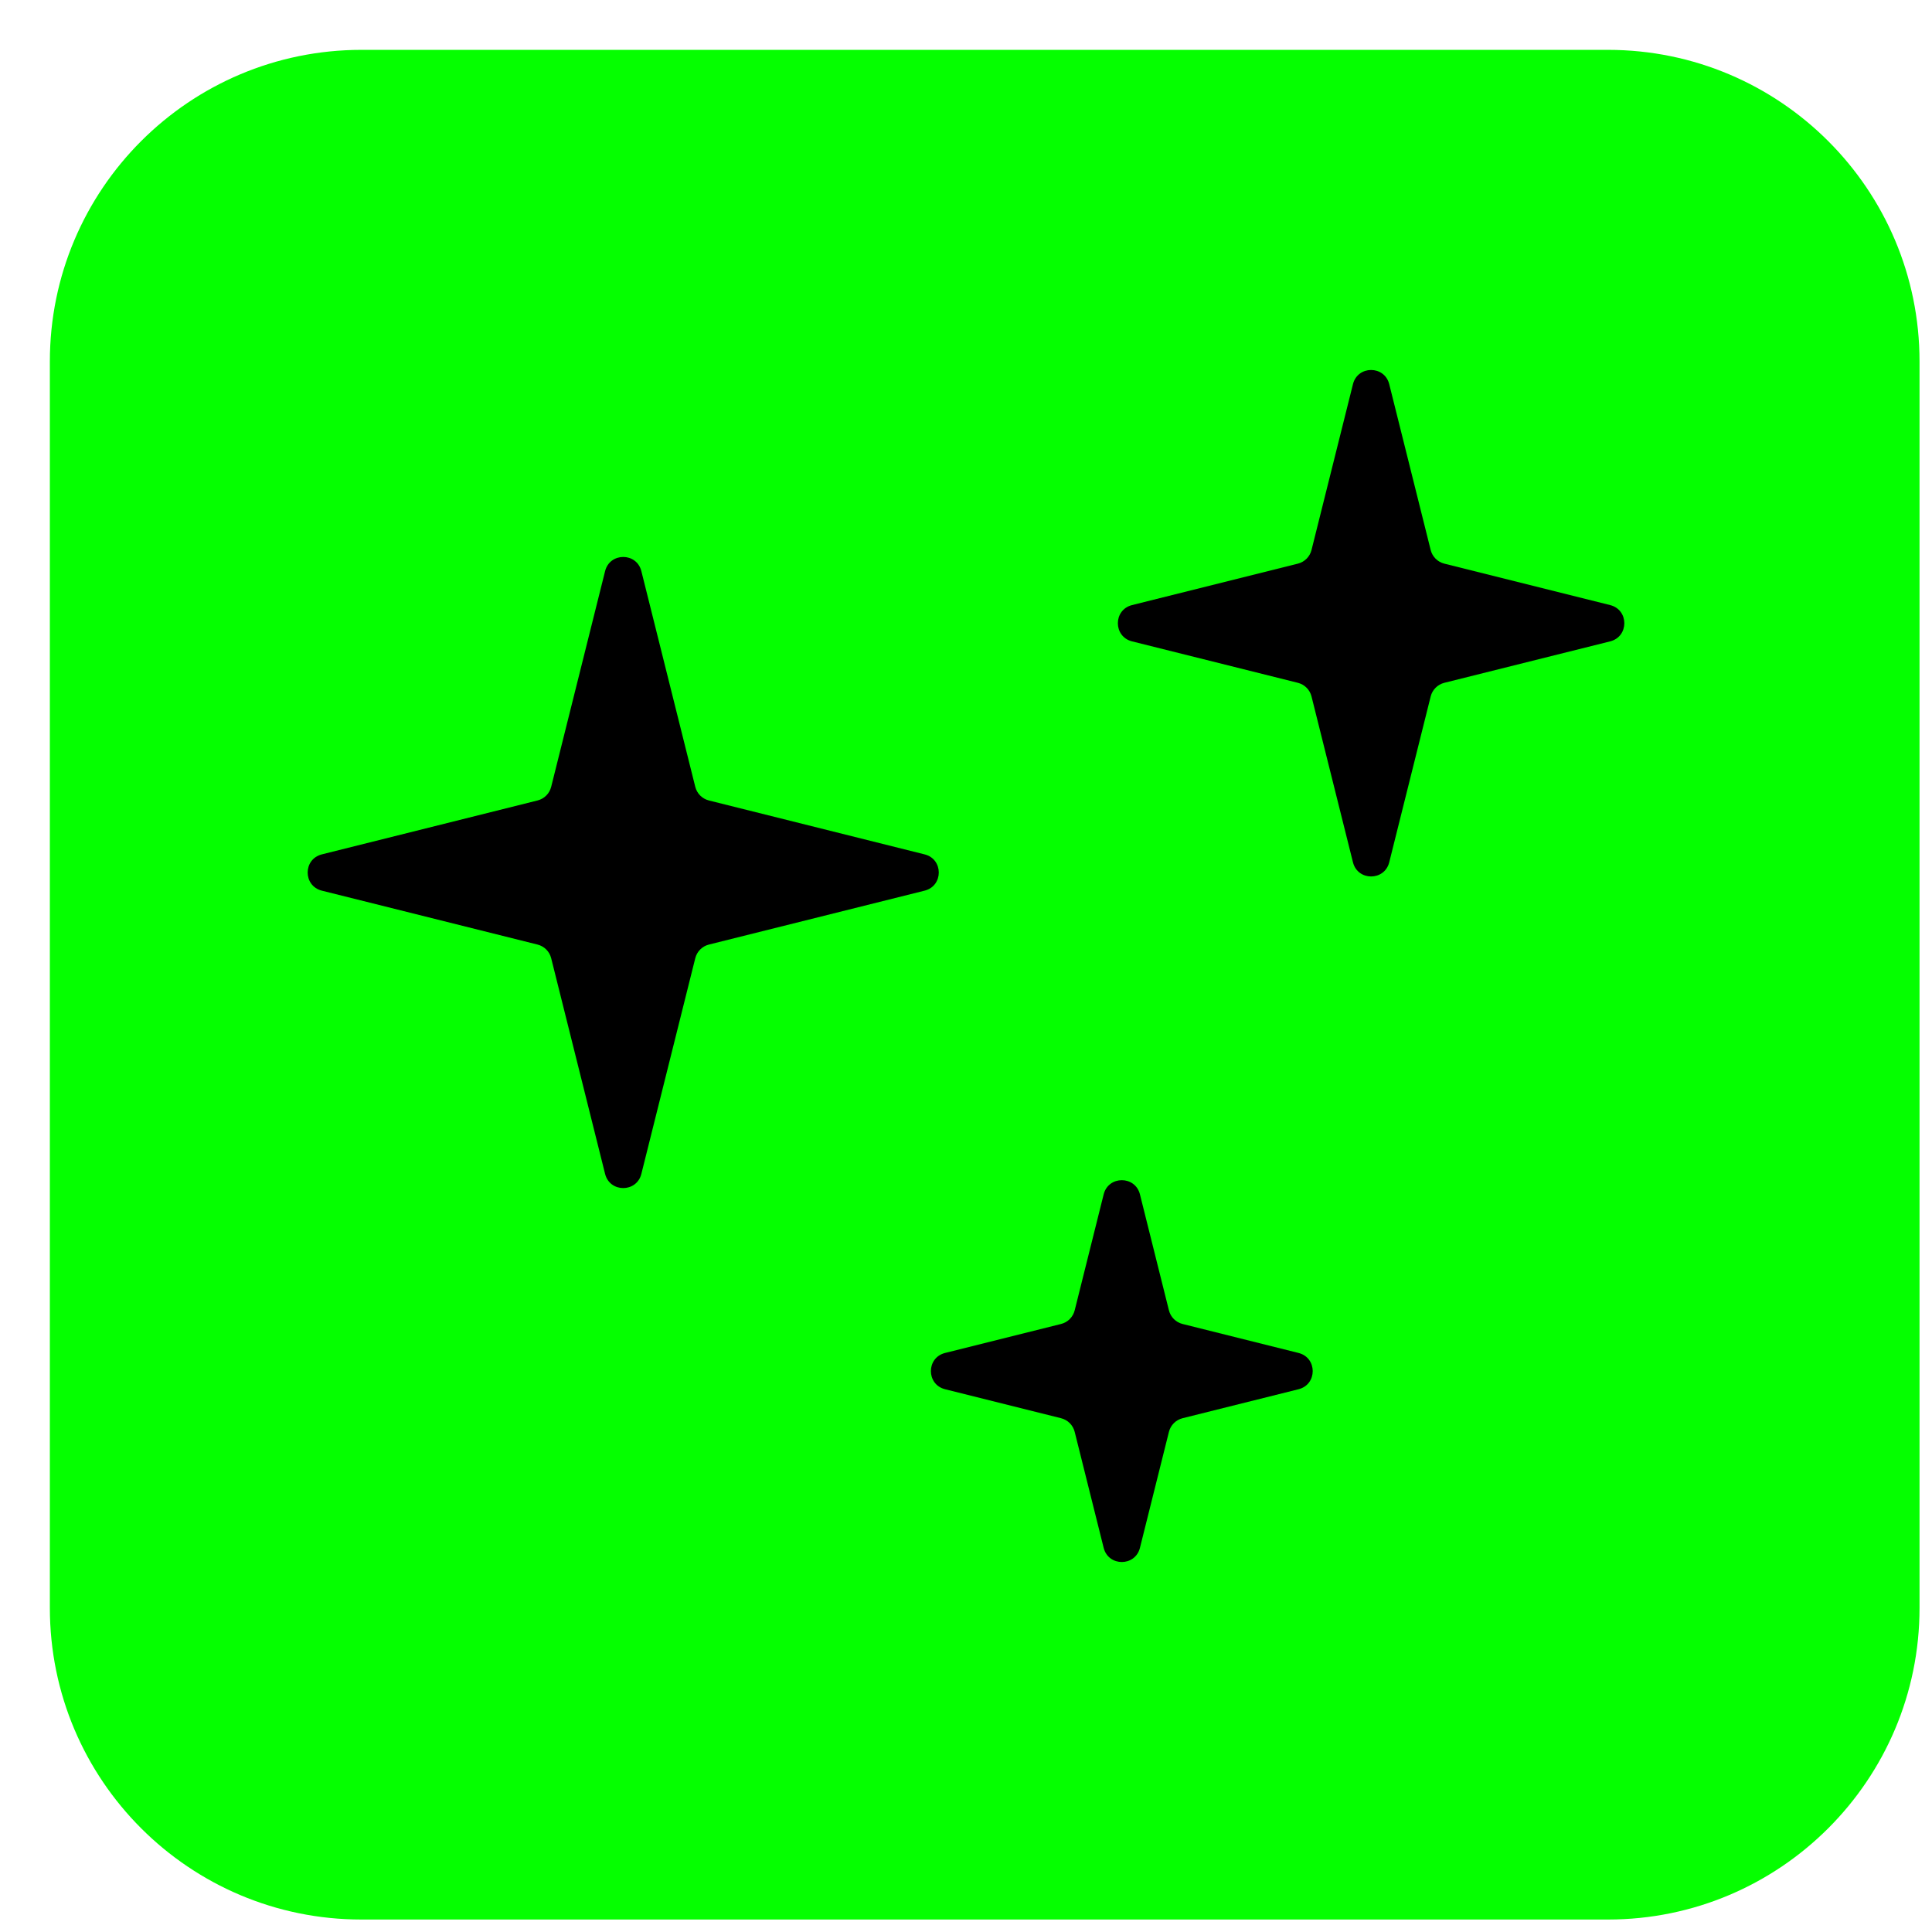
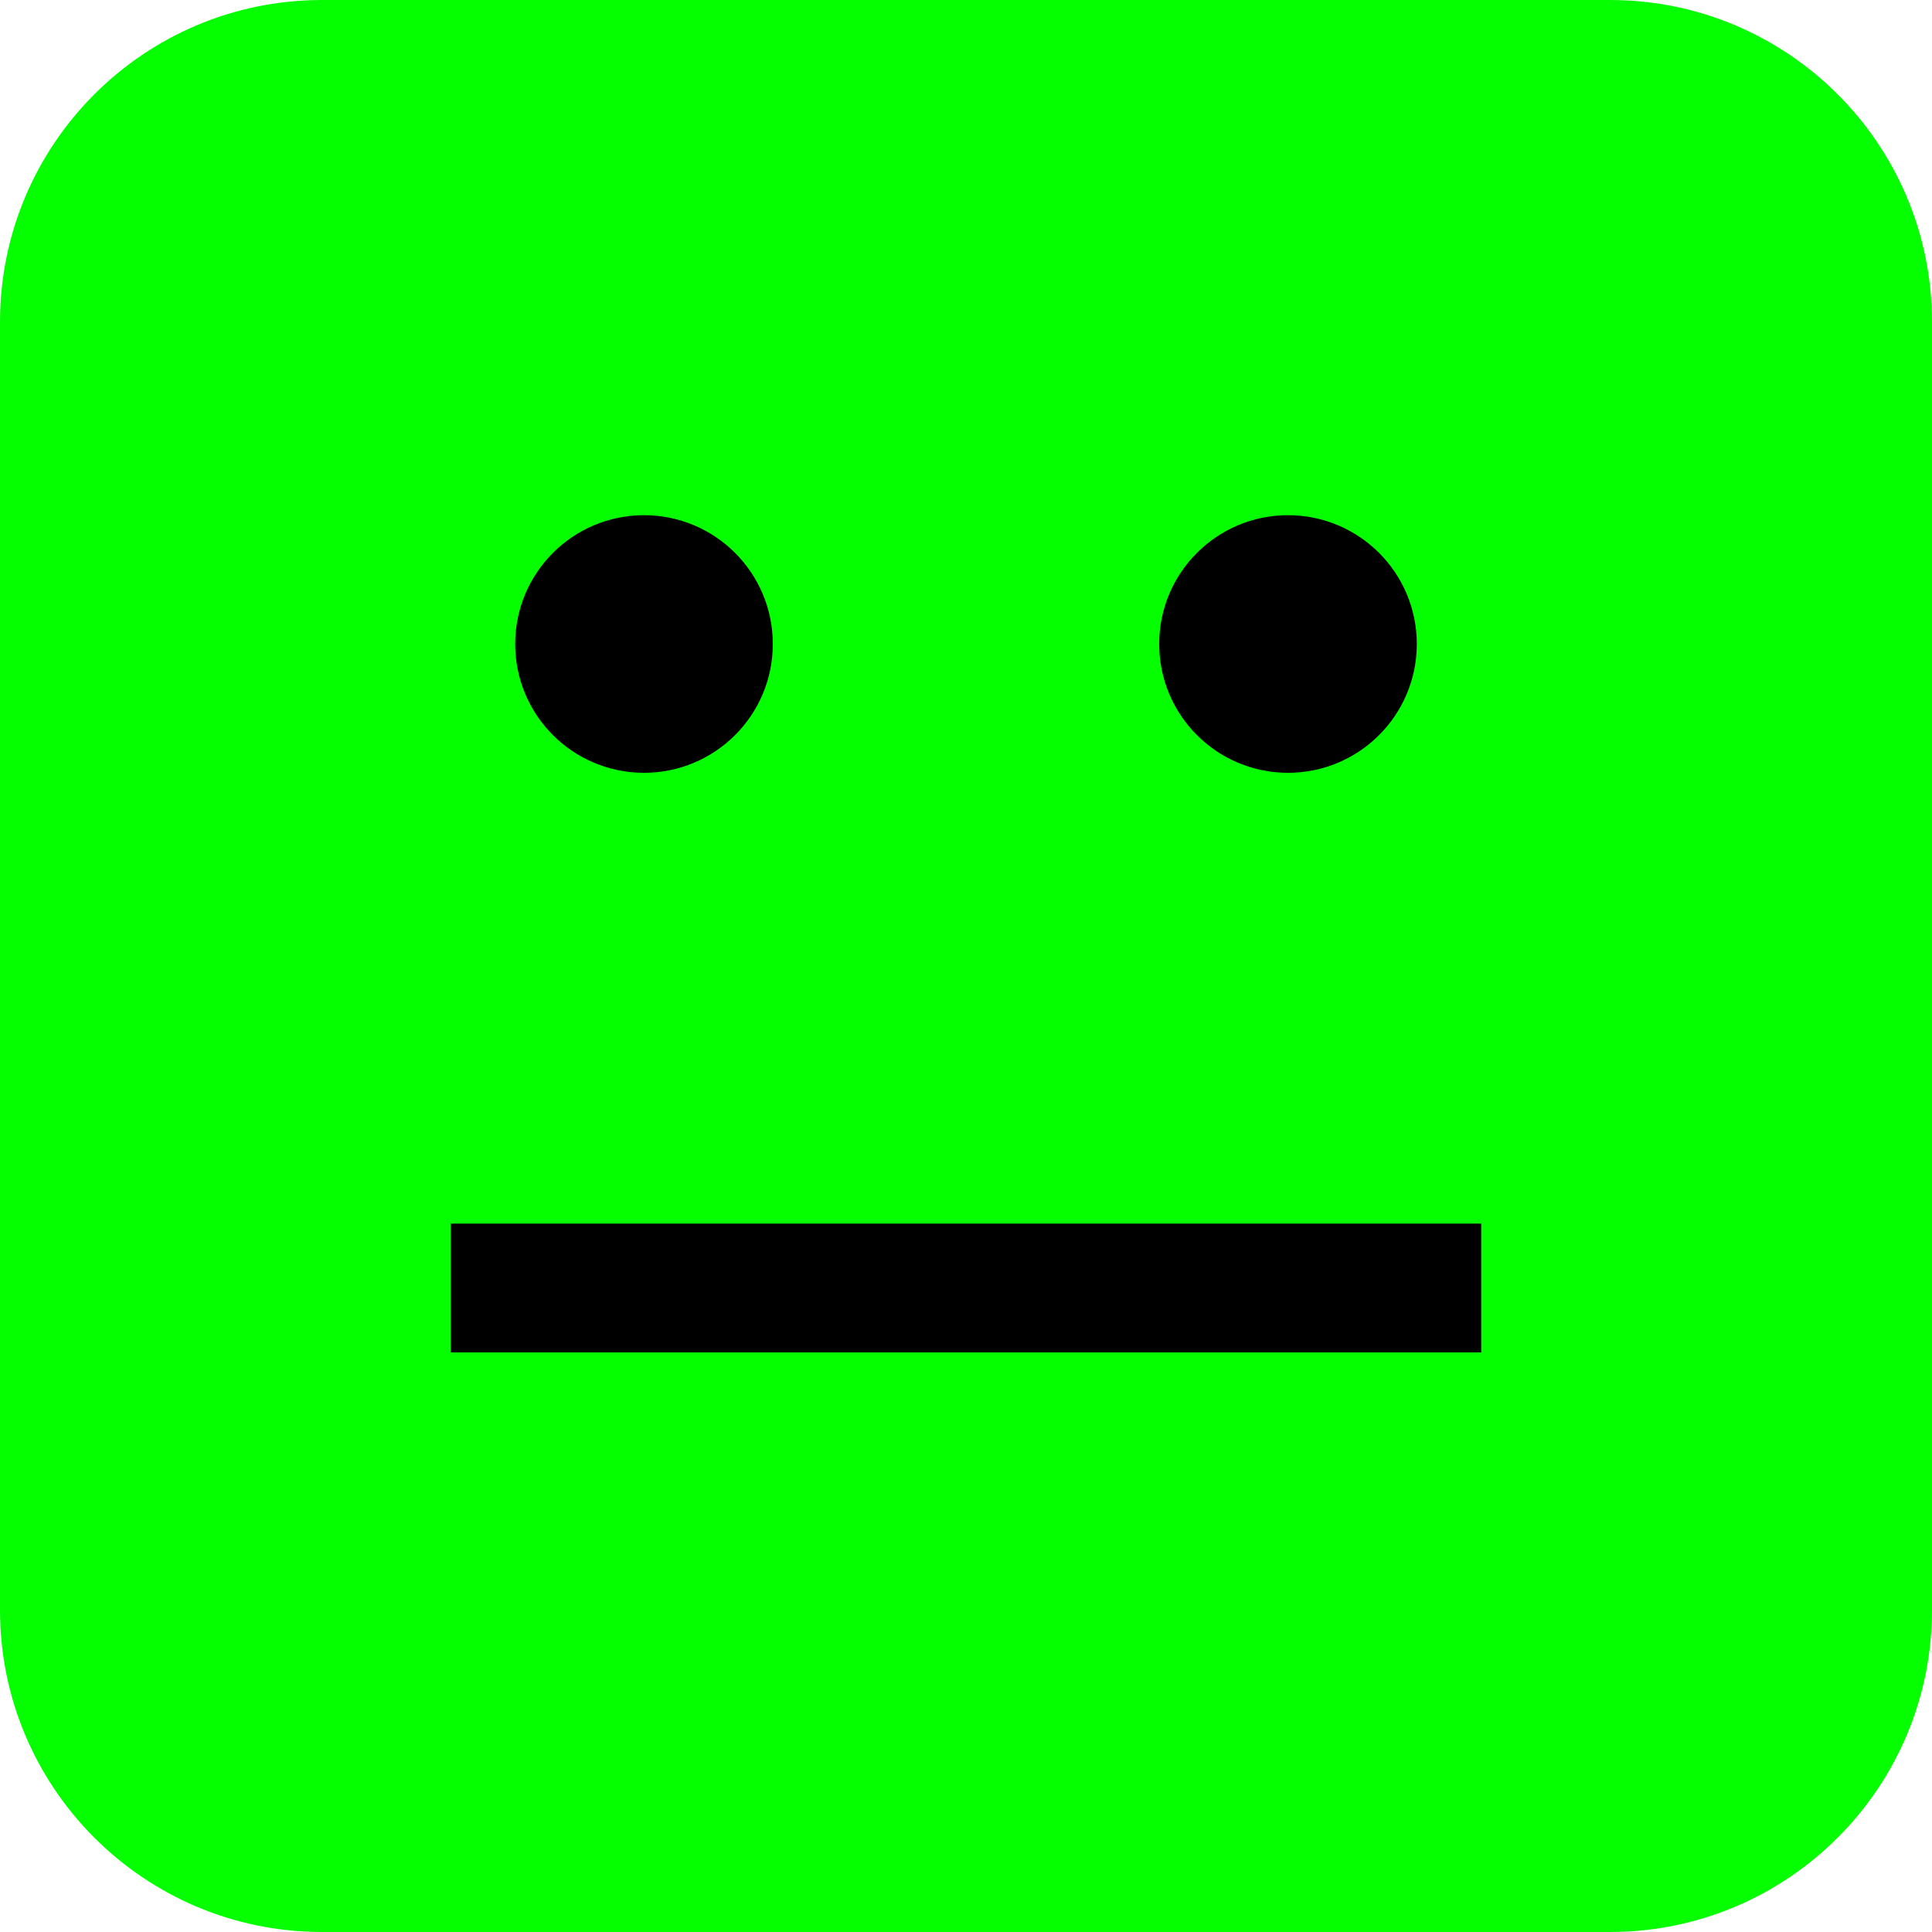
- <svg xmlns="http://www.w3.org/2000/svg" width="31" height="31" viewBox="0 0 31 31" fill="none">
-   <path d="M25.8 0.8H5.8C3.038 0.8 0.8 3.039 0.8 5.8V25.8C0.8 28.561 3.038 30.8 5.8 30.8H25.8C28.561 30.8 30.8 28.561 30.8 25.8V5.8C30.8 3.039 28.561 0.8 25.8 0.8Z" fill="#05FF00" />
-   <path d="M20.825 9.044L18.164 9.709C17.861 9.785 17.861 10.215 18.164 10.291L20.825 10.956C20.933 10.983 21.017 11.067 21.044 11.175L21.709 13.836C21.785 14.139 22.215 14.139 22.291 13.836L22.956 11.175C22.983 11.067 23.067 10.983 23.175 10.956L25.836 10.291C26.139 10.215 26.139 9.785 25.836 9.709L23.175 9.044C23.067 9.017 22.983 8.933 22.956 8.825L22.291 6.164C22.215 5.861 21.785 5.861 21.709 6.164L21.044 8.825C21.017 8.933 20.933 9.017 20.825 9.044Z" fill="black" />
-   <path d="M8.625 12.844L5.164 13.709C4.861 13.785 4.861 14.215 5.164 14.291L8.625 15.156C8.733 15.183 8.817 15.267 8.844 15.375L9.709 18.836C9.785 19.139 10.215 19.139 10.291 18.836L11.156 15.375C11.183 15.267 11.267 15.183 11.375 15.156L14.836 14.291C15.139 14.215 15.139 13.785 14.836 13.709L11.375 12.844C11.267 12.817 11.183 12.733 11.156 12.625L10.291 9.164C10.215 8.861 9.785 8.861 9.709 9.164L8.844 12.625C8.817 12.733 8.733 12.817 8.625 12.844Z" fill="black" />
-   <path d="M15.164 21.709L17.025 21.244C17.133 21.217 17.217 21.133 17.244 21.025L17.709 19.164C17.785 18.861 18.215 18.861 18.291 19.164L18.756 21.025C18.783 21.133 18.867 21.217 18.975 21.244L20.836 21.709C21.139 21.785 21.139 22.215 20.836 22.291L18.975 22.756C18.867 22.783 18.783 22.867 18.756 22.975L18.291 24.836C18.215 25.139 17.785 25.139 17.709 24.836L17.244 22.975C17.217 22.867 17.133 22.783 17.025 22.756L15.164 22.291C14.861 22.215 14.861 21.785 15.164 21.709Z" fill="black" />
+ <svg xmlns="http://www.w3.org/2000/svg" width="30" height="30" viewBox="0 0 30 30" fill="none">
+   <path d="M25 0H5C2.239 0 0 2.239 0 5V25C0 27.761 2.239 30 5 30H25C27.761 30 30 27.761 30 25V5C30 2.239 27.761 0 25 0Z" fill="#05FF00" />
+   <path d="M8 10C8 8.895 8.895 8 10 8C11.105 8 12 8.895 12 10C12 11.105 11.105 12 10 12C8.895 12 8 11.105 8 10Z" fill="black" />
+   <path d="M7 19H23V21H7V19Z" fill="black" />
+   <path d="M18 10C18 8.895 18.895 8 20 8C21.105 8 22 8.895 22 10C22 11.105 21.105 12 20 12C18.895 12 18 11.105 18 10Z" fill="black" />
</svg>
